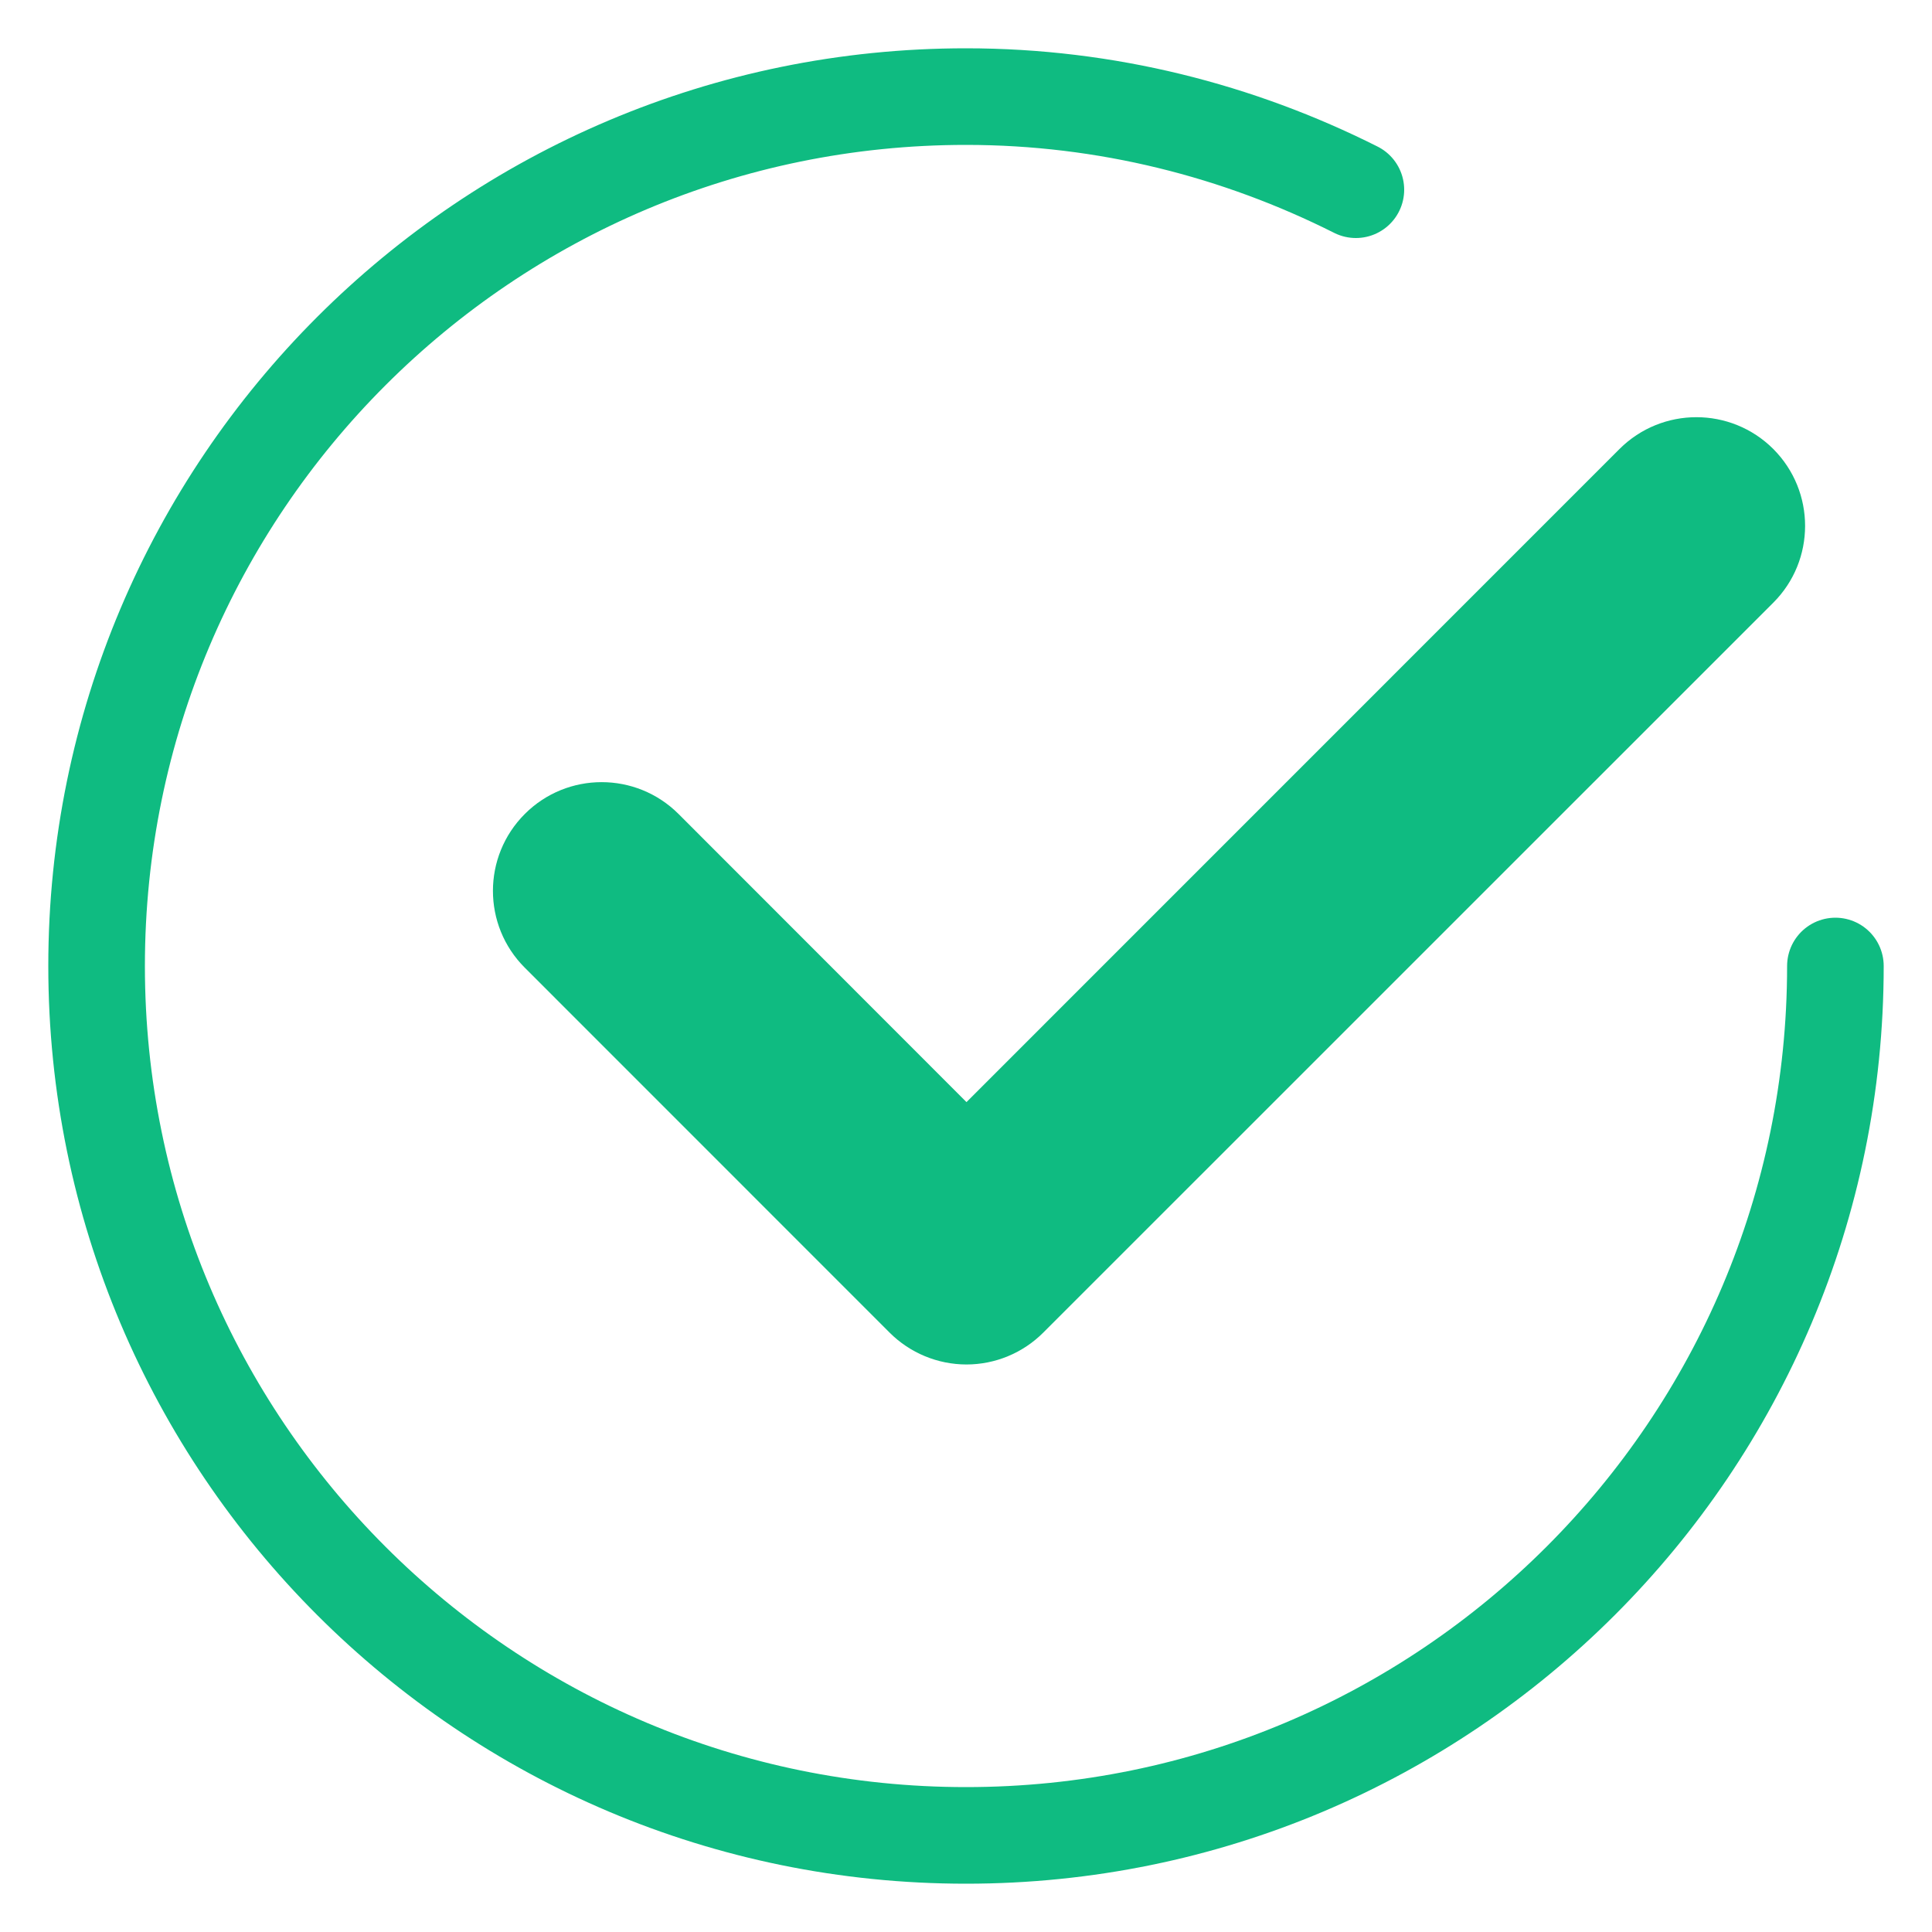
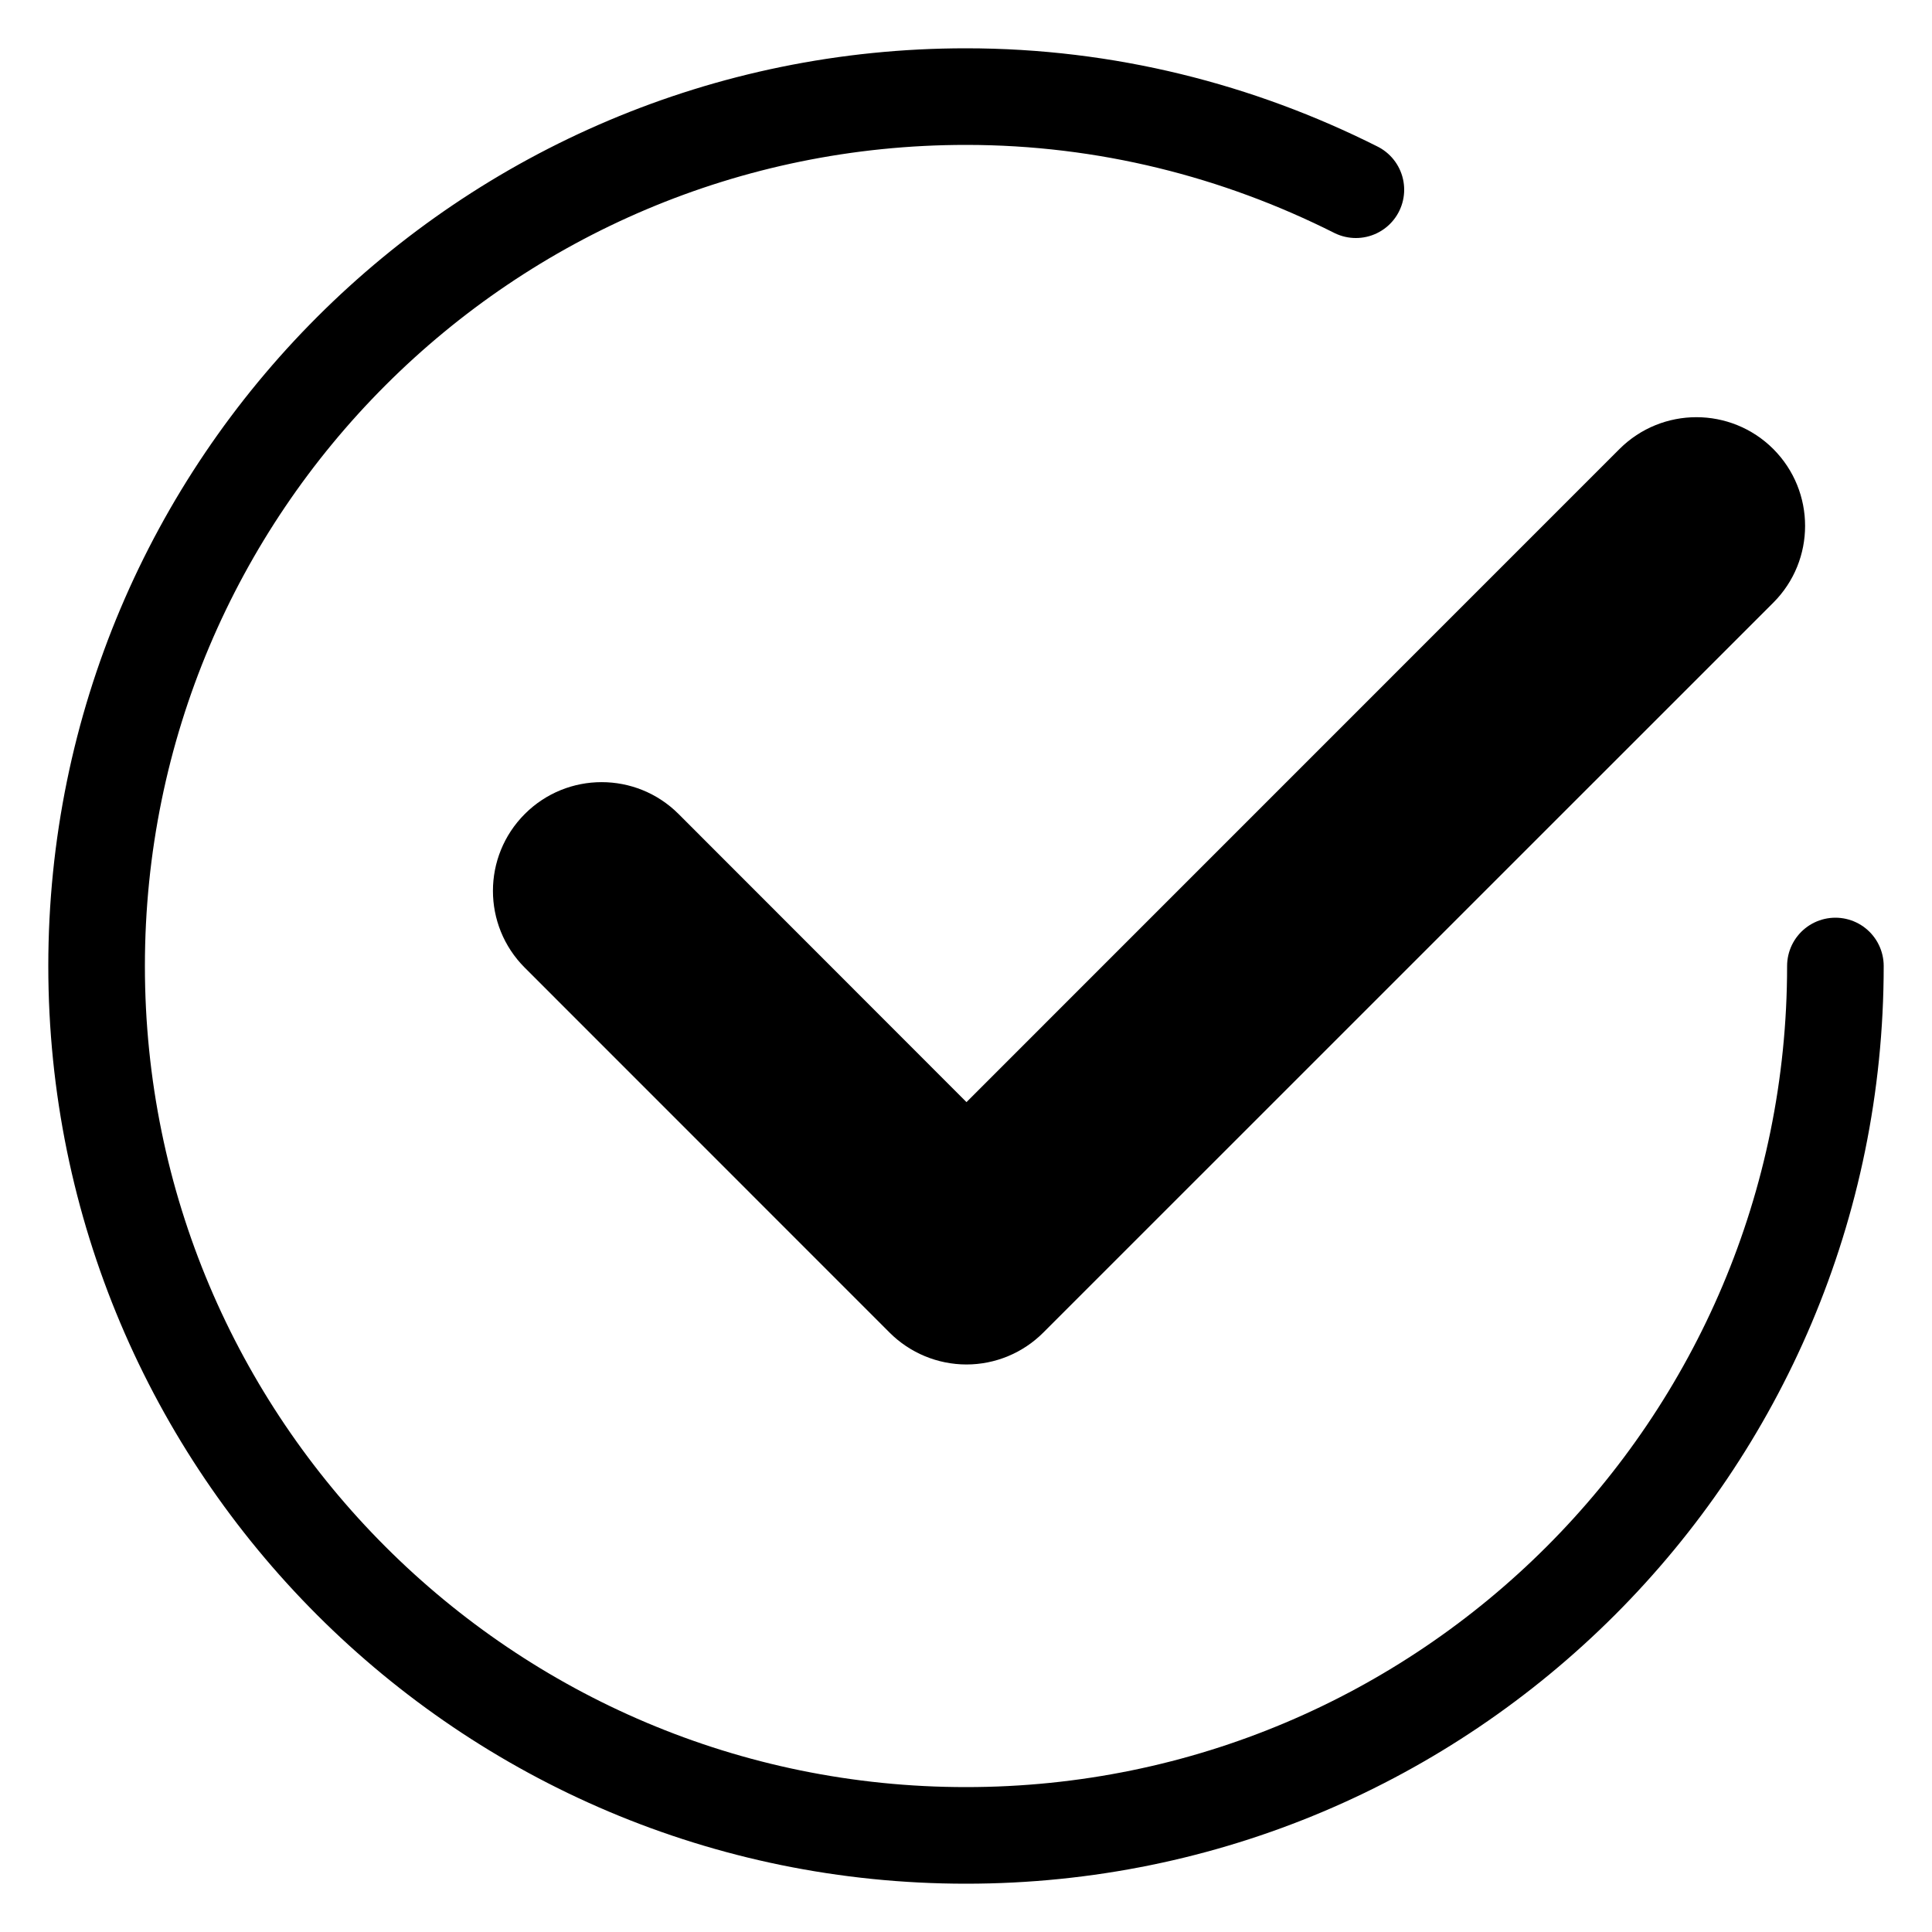
<svg xmlns="http://www.w3.org/2000/svg" width="20" height="20" viewBox="0 0 20 20" fill="none">
-   <path fill-rule="evenodd" clip-rule="evenodd" d="M18.357 4.648C18.796 5.088 18.796 5.8 18.357 6.239L10.8 13.795C10.589 14.006 10.303 14.125 10.005 14.125C9.707 14.125 9.42 14.006 9.209 13.795L5.432 10.017C4.993 9.578 4.993 8.866 5.433 8.426C5.872 7.987 6.584 7.987 7.024 8.426L10.005 11.409L16.765 4.648C17.205 4.209 17.917 4.209 18.357 4.648Z" fill="#0FBB81" />
-   <path d="M19 10C19 14.971 14.971 19 10 19C5.029 19 1 14.971 1 10C1 5.029 5.029 1 10 1C11.453 1 12.821 1.353 14.036 1.964" stroke="#0FBB81" stroke-linecap="round" stroke-linejoin="round" />
+   <path fill-rule="evenodd" clip-rule="evenodd" d="M18.357 4.648C18.796 5.088 18.796 5.8 18.357 6.239L10.8 13.795C10.589 14.006 10.303 14.125 10.005 14.125C9.707 14.125 9.42 14.006 9.209 13.795L5.432 10.017C4.993 9.578 4.993 8.866 5.433 8.426C5.872 7.987 6.584 7.987 7.024 8.426L10.005 11.409L16.765 4.648C17.205 4.209 17.917 4.209 18.357 4.648Z" fill="currentColor" />
+   <path d="M19 10C19 14.971 14.971 19 10 19C5.029 19 1 14.971 1 10C1 5.029 5.029 1 10 1C11.453 1 12.821 1.353 14.036 1.964" stroke="currentColor" stroke-linecap="round" stroke-linejoin="round" />
</svg>
